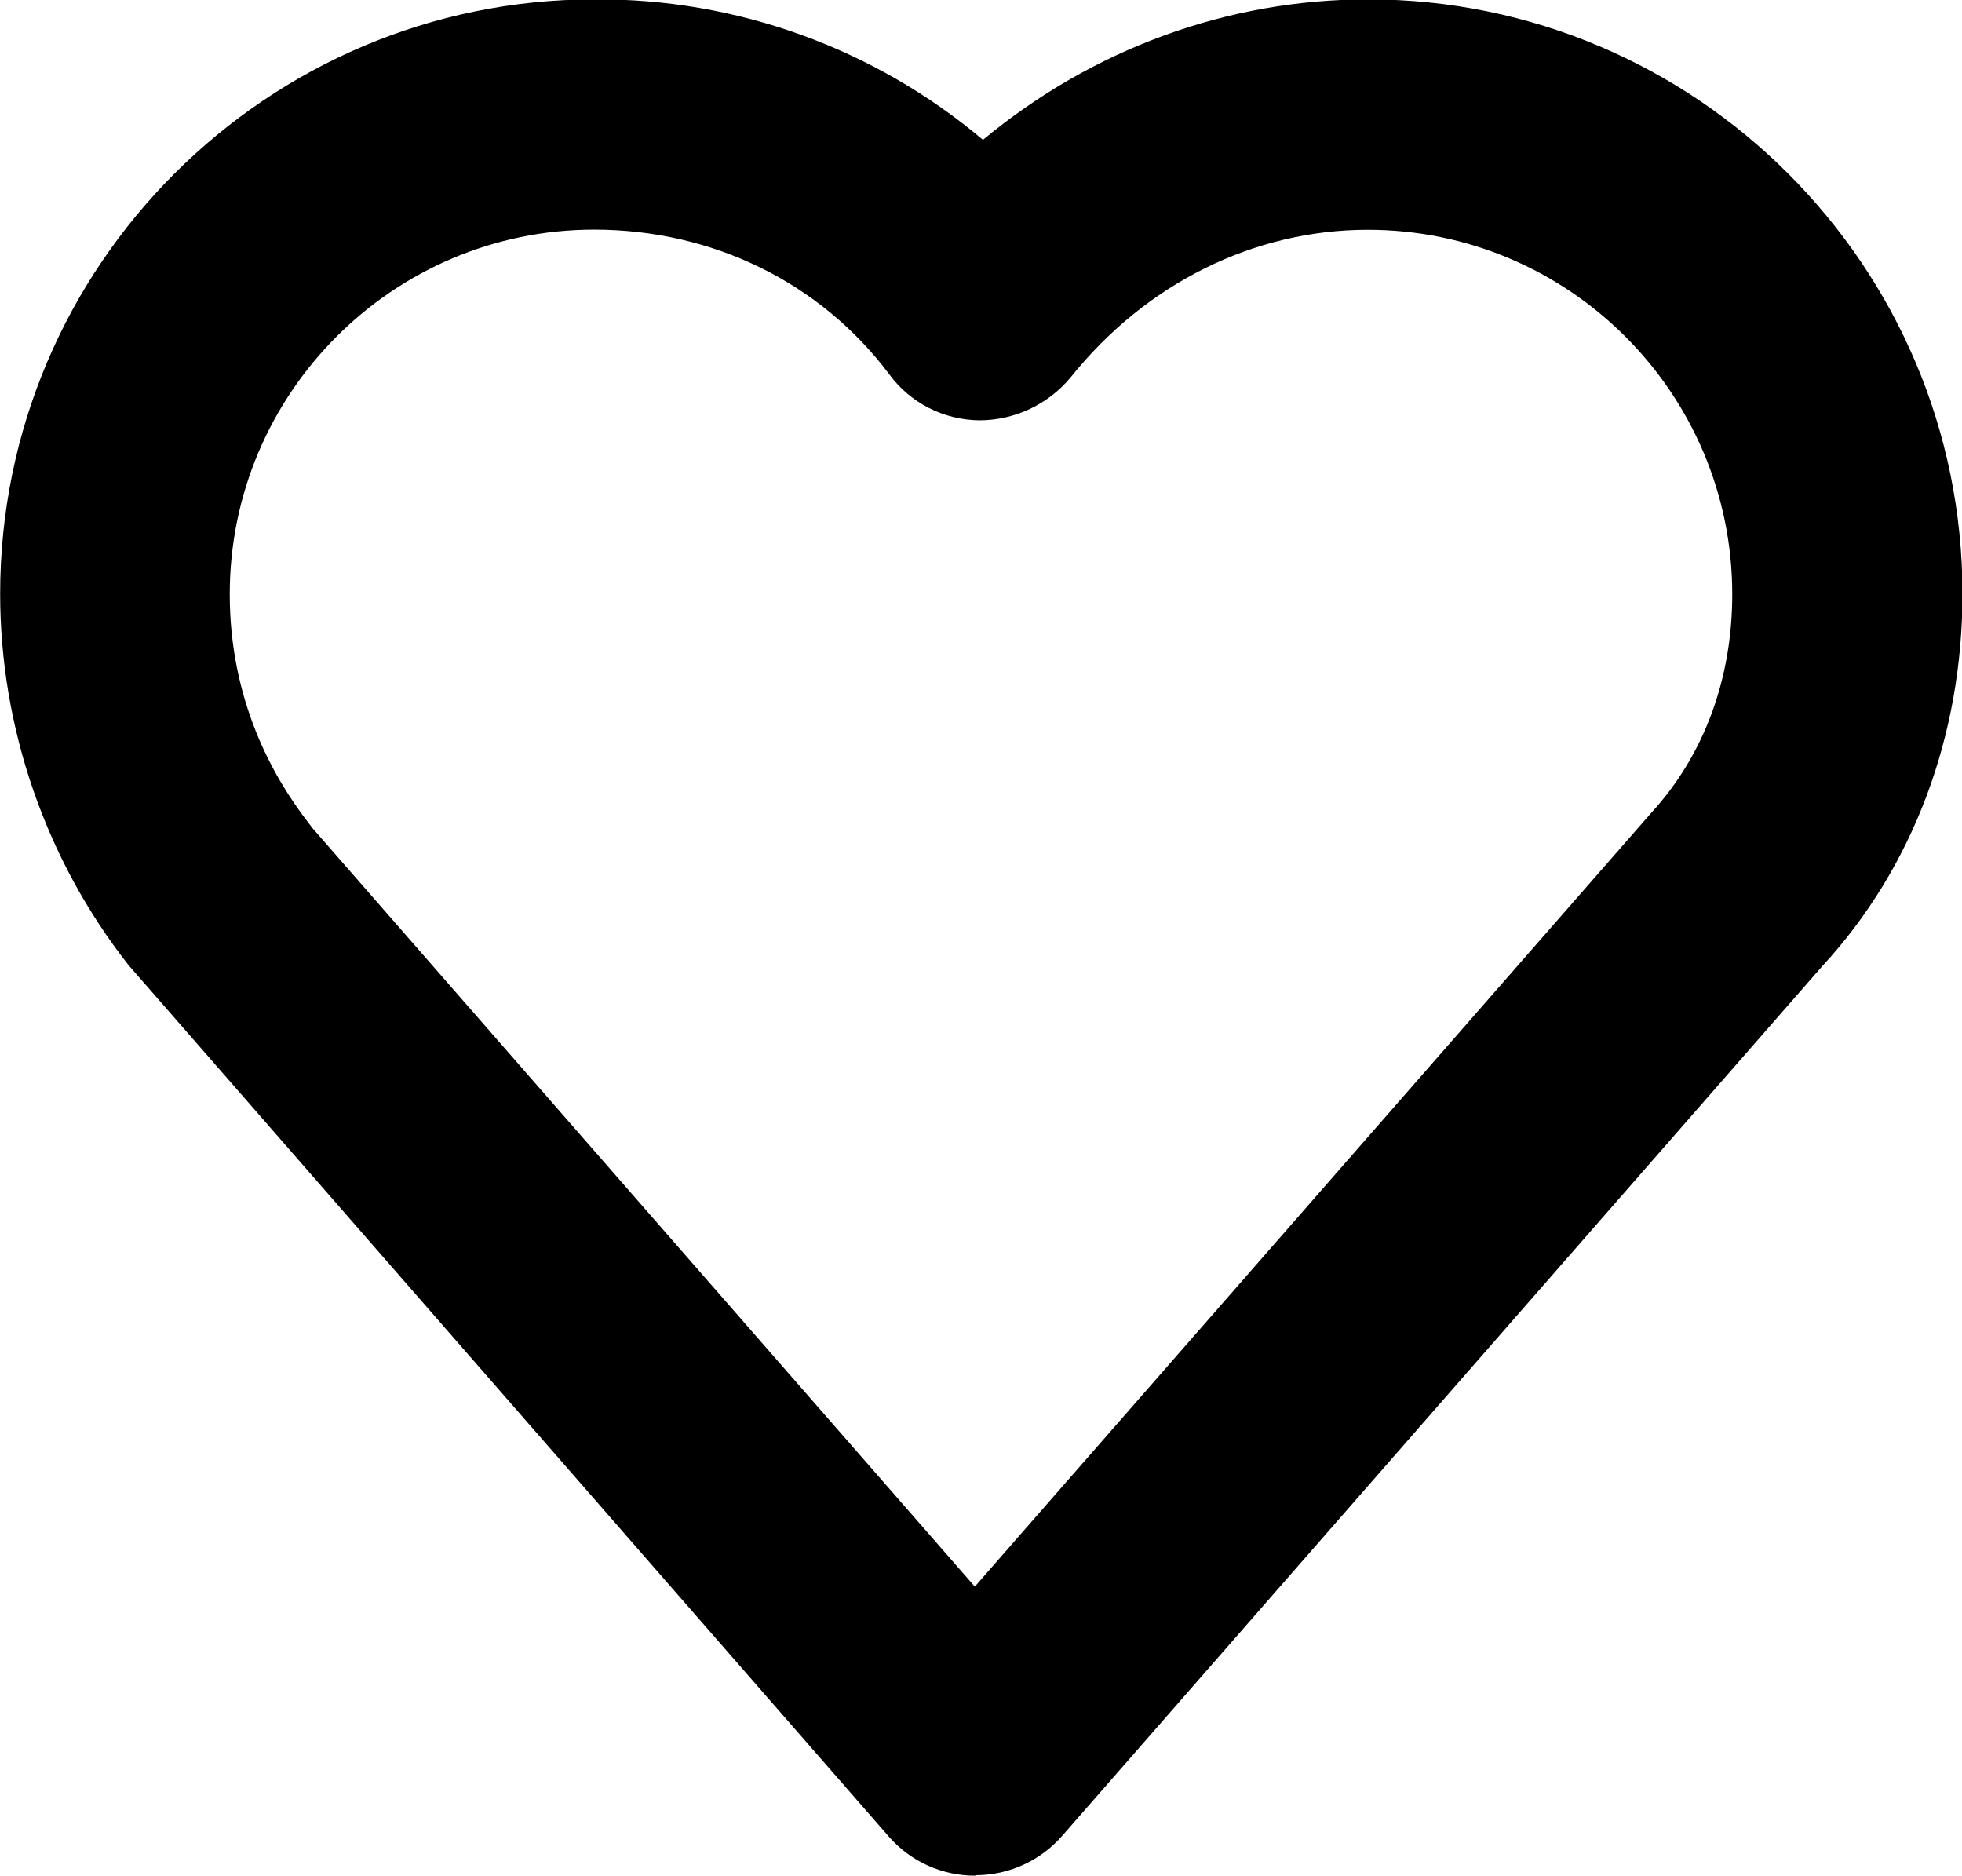
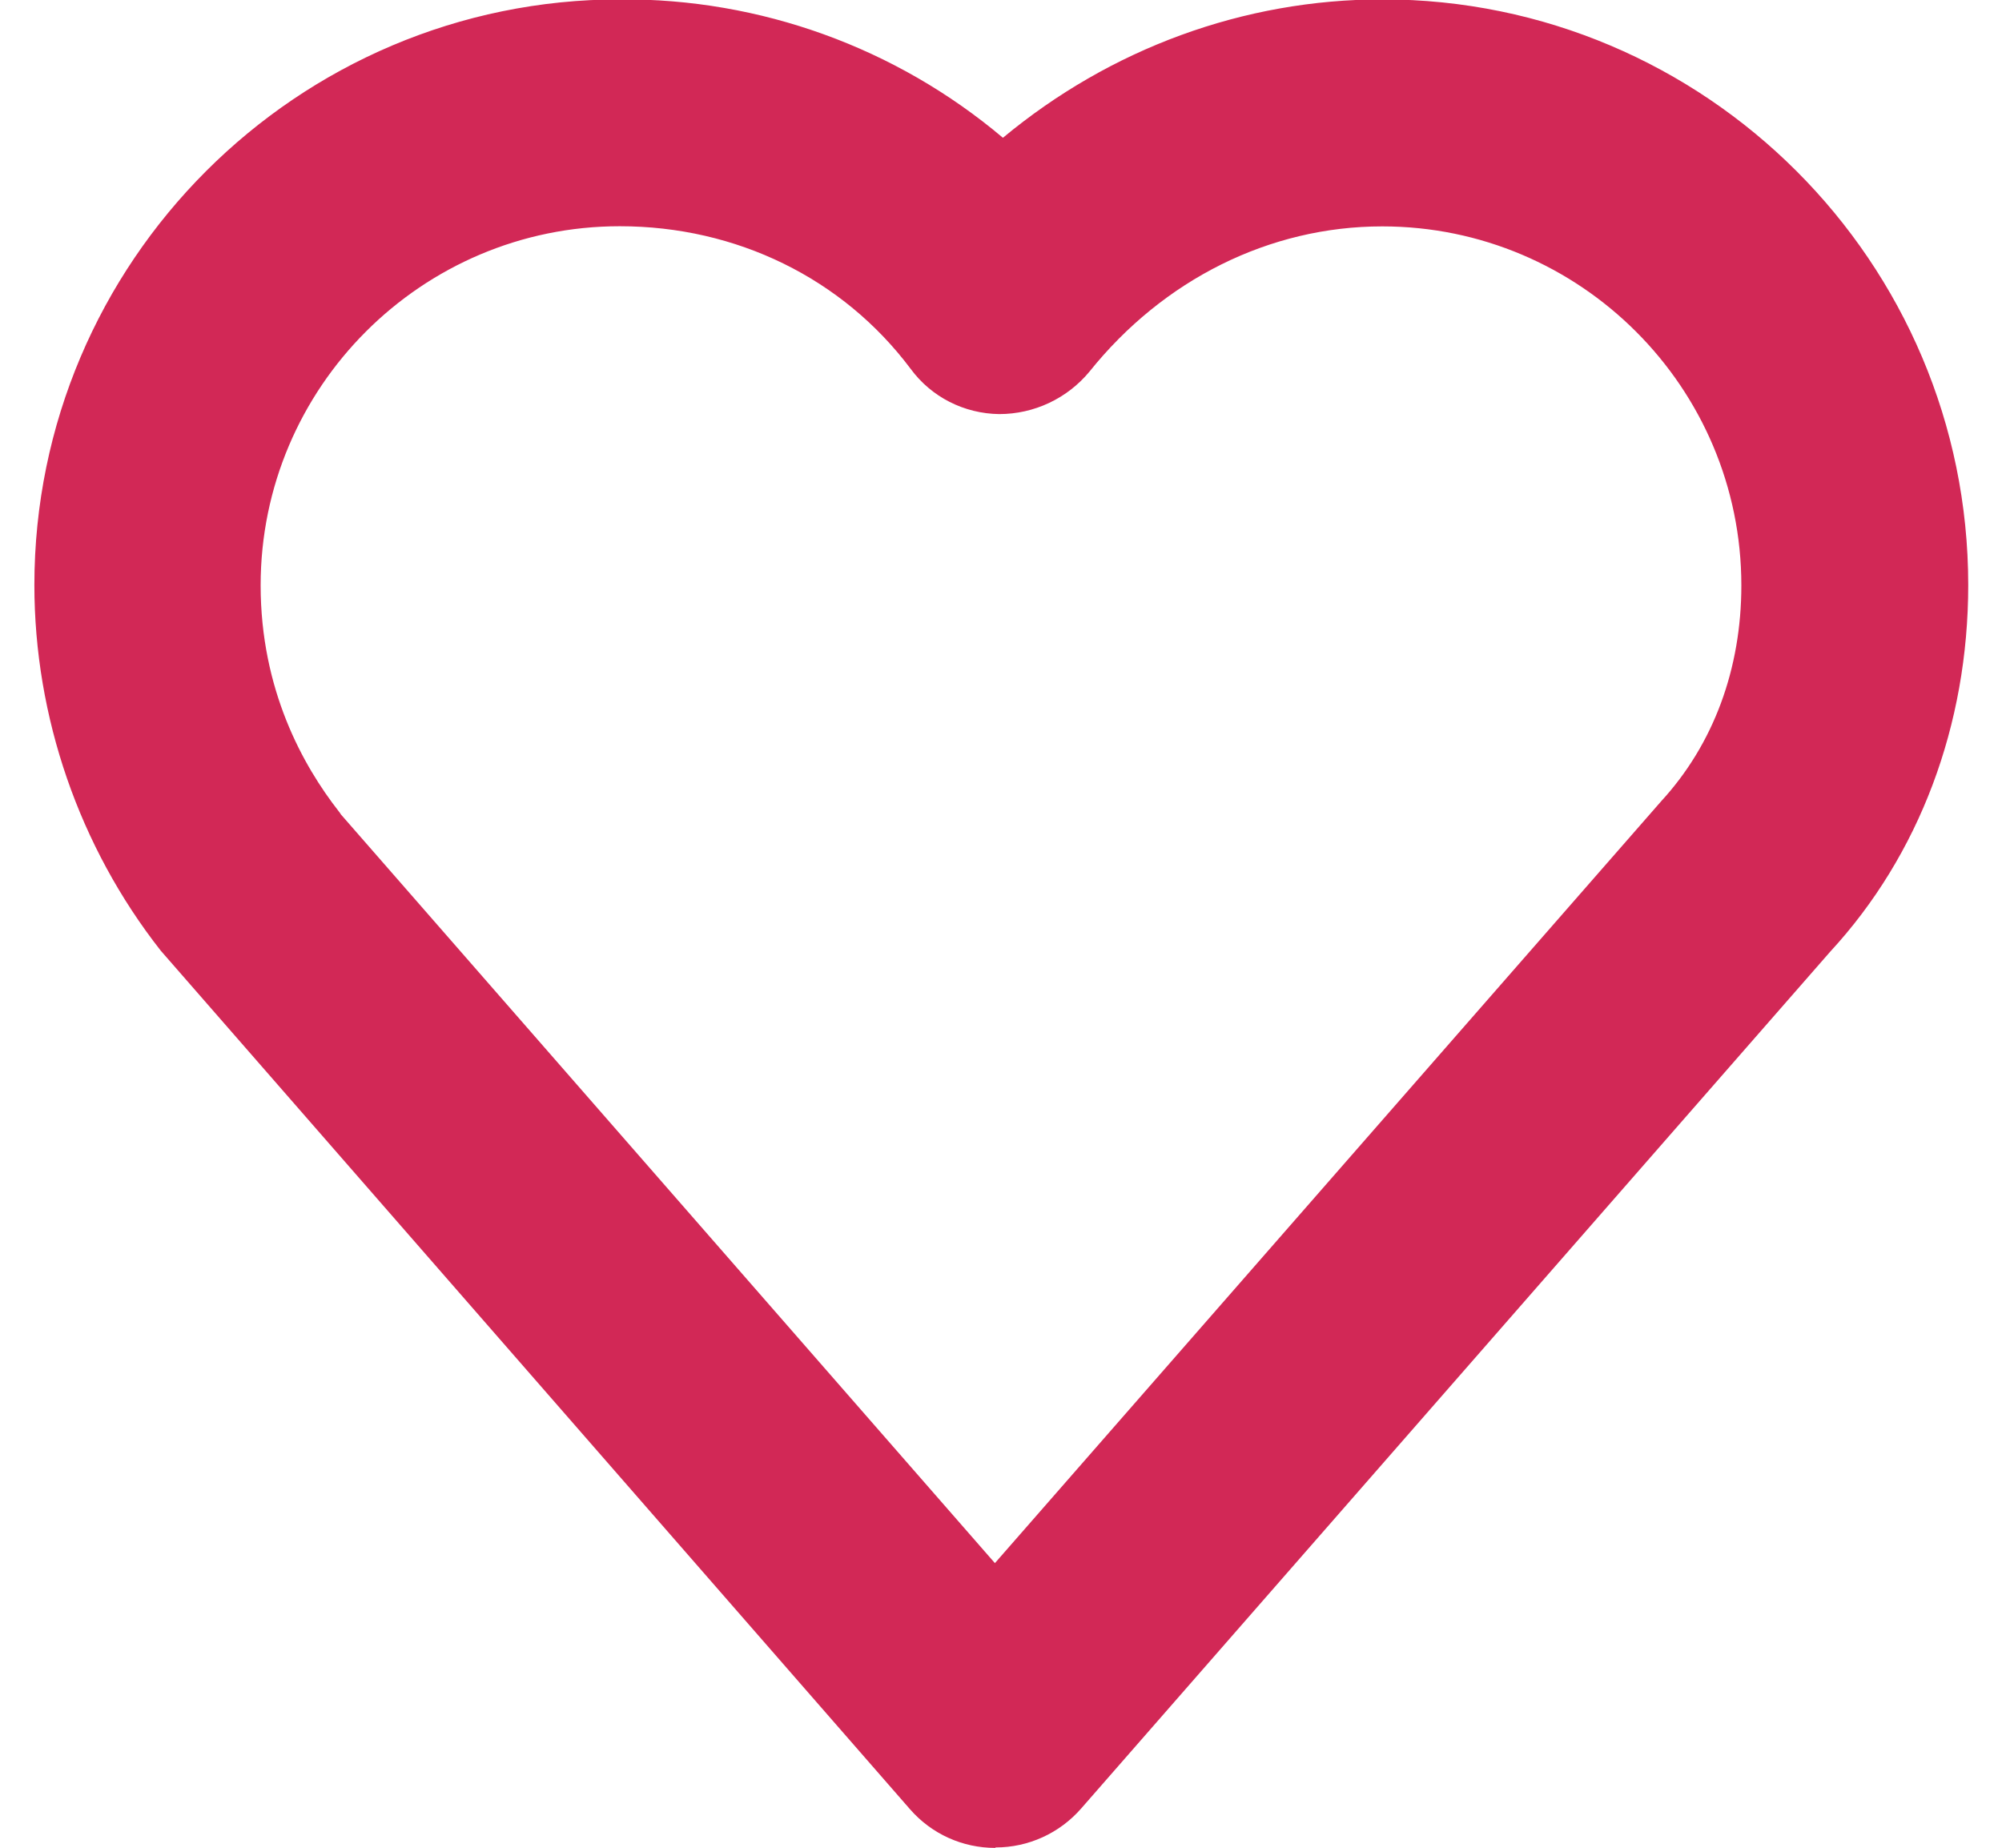
- <svg xmlns="http://www.w3.org/2000/svg" width="12.545" height="11.99" viewBox="521.939 473.064 12.545 11.99">
-   <path d="M528.174 485.055c-.212 0-.412-.09-.552-.25l-4.862-5.572c-.53-.675-.82-1.518-.82-2.373 0-2.095 1.704-3.8 3.8-3.8a3.81 3.81 0 0 1 2.484.898c.696-.578 1.56-.898 2.463-.898 2.095 0 3.8 1.704 3.8 3.8 0 .91-.318 1.754-.896 2.38l-4.86 5.56c-.14.16-.342.252-.554.252h0zm-4.245-6.706l4.243 4.858 4.323-4.944c.34-.37.52-.86.52-1.4 0-1.285-1.045-2.33-2.33-2.33-.73 0-1.42.344-1.9.943a.76.76 0 0 1-.585.275c-.227-.003-.44-.11-.575-.294-.44-.587-1.13-.925-1.887-.925-1.285 0-2.33 1.046-2.33 2.33 0 .678.275 1.17.507 1.467.004.006.01.012.014.02z" />
+ <svg xmlns="http://www.w3.org/2000/svg" width="13" height="12" viewBox="521.939 473.064 12.545 11.99">
+   <path fill="#d22856" d="M528.174 485.055c-.212 0-.412-.09-.552-.25l-4.862-5.572c-.53-.675-.82-1.518-.82-2.373 0-2.095 1.704-3.8 3.8-3.8a3.81 3.81 0 0 1 2.484.898c.696-.578 1.56-.898 2.463-.898 2.095 0 3.8 1.704 3.8 3.8 0 .91-.318 1.754-.896 2.38l-4.86 5.56c-.14.16-.342.252-.554.252h0zm-4.245-6.706l4.243 4.858 4.323-4.944c.34-.37.52-.86.52-1.4 0-1.285-1.045-2.33-2.33-2.33-.73 0-1.42.344-1.9.943a.76.76 0 0 1-.585.275c-.227-.003-.44-.11-.575-.294-.44-.587-1.13-.925-1.887-.925-1.285 0-2.33 1.046-2.33 2.33 0 .678.275 1.17.507 1.467.004.006.01.012.014.02z" />
</svg>
